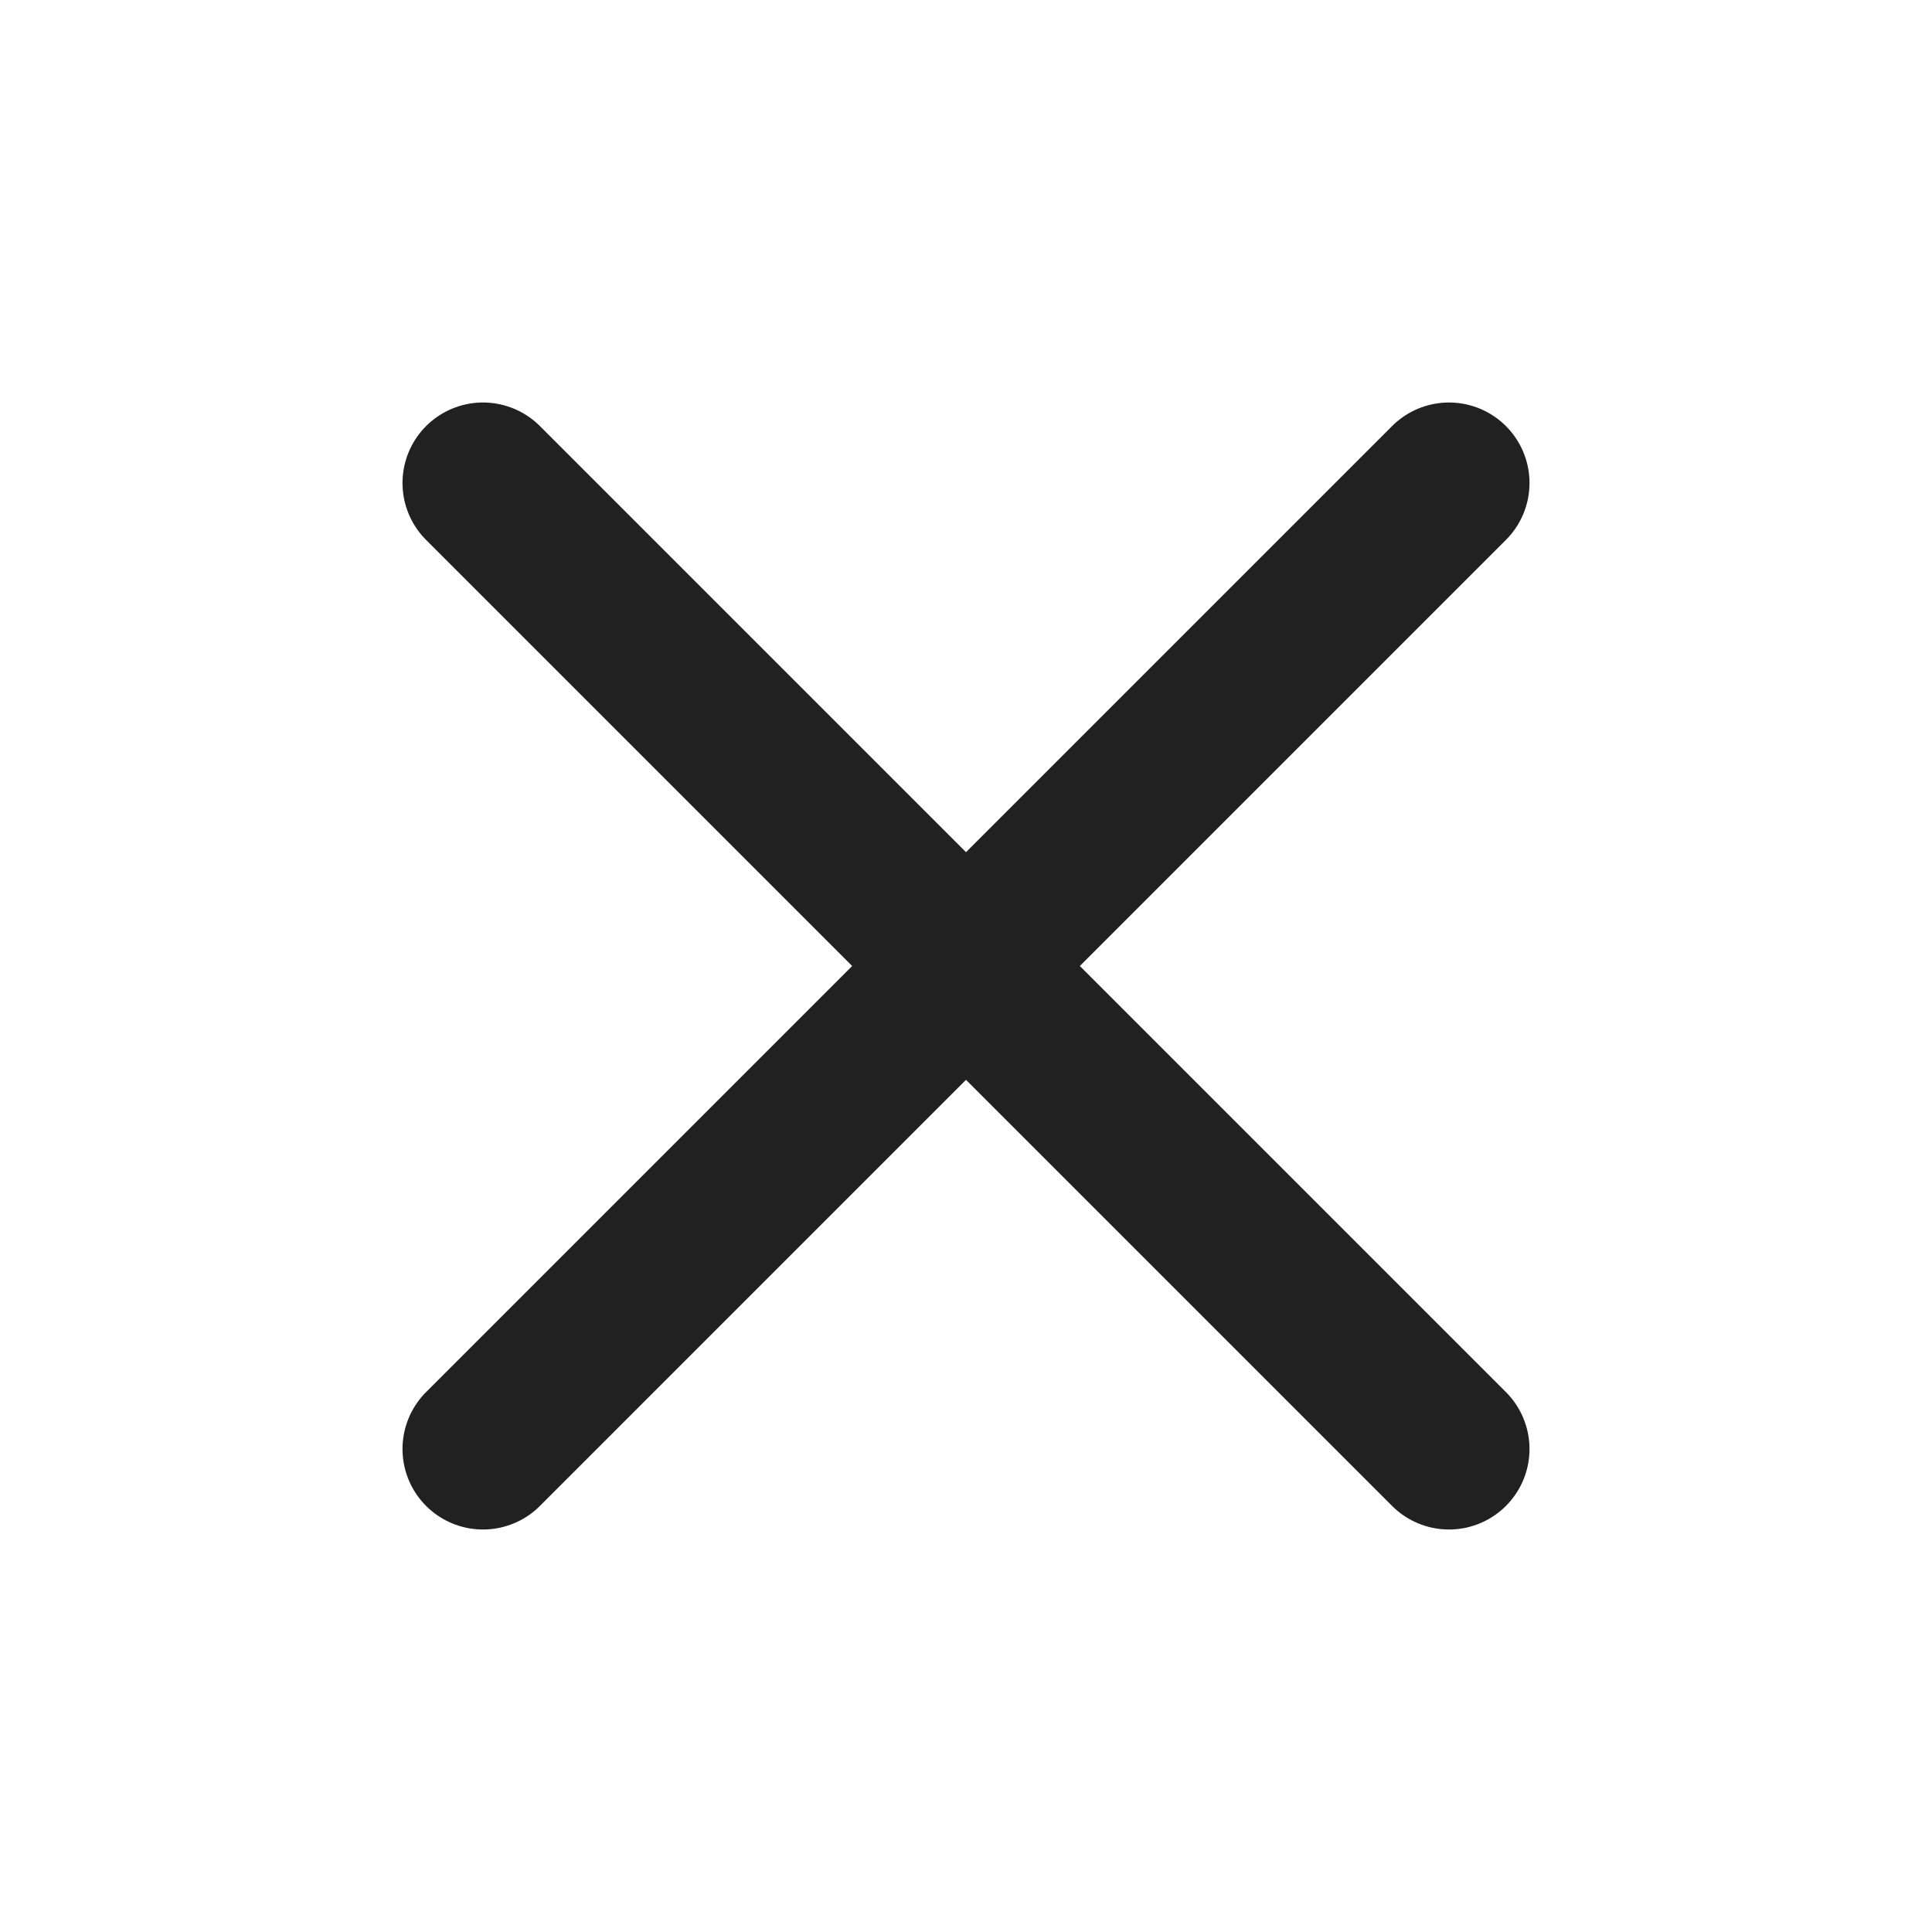
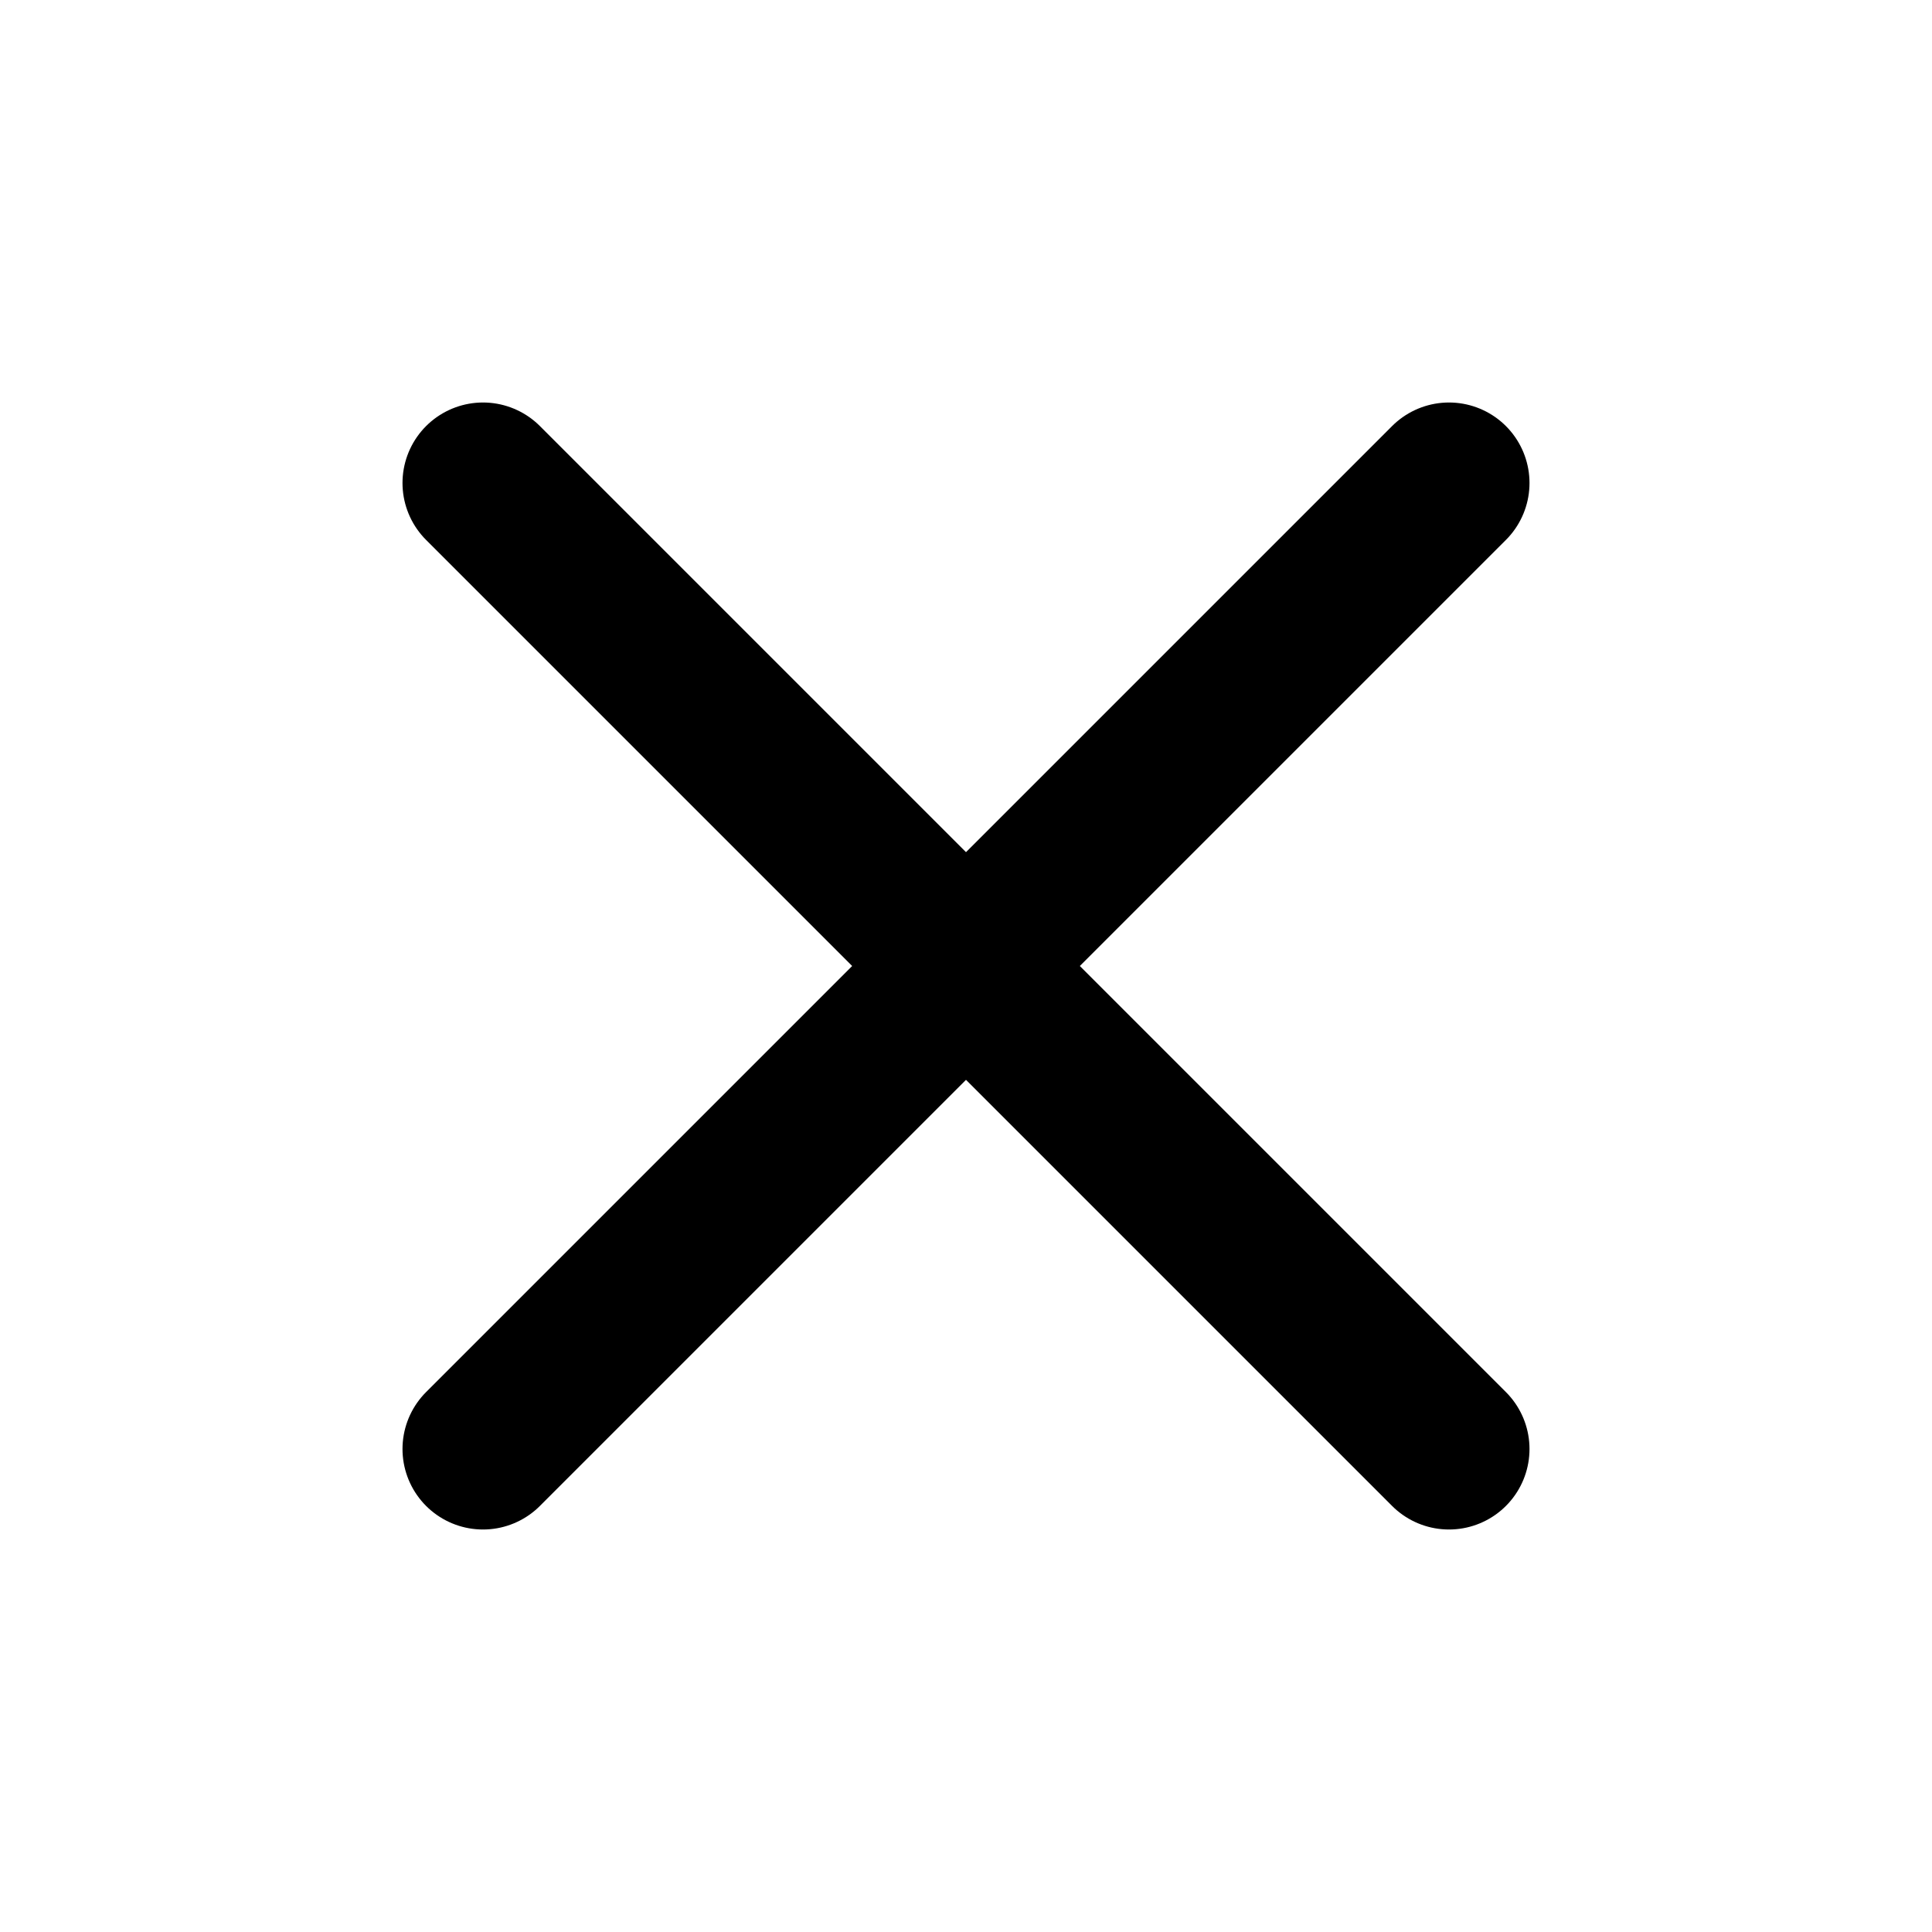
<svg xmlns="http://www.w3.org/2000/svg" width="24" height="24" viewBox="0 0 24 24" fill="none">
-   <path d="M18 6L6 18M6 6L18 18" stroke="#212121" stroke-width="2" stroke-linecap="round" stroke-linejoin="round" />
+   <path d="M18 6L6 18M6 6L18 18" stroke="currentColor" stroke-width="2" stroke-linecap="round" stroke-linejoin="round" />
</svg>
